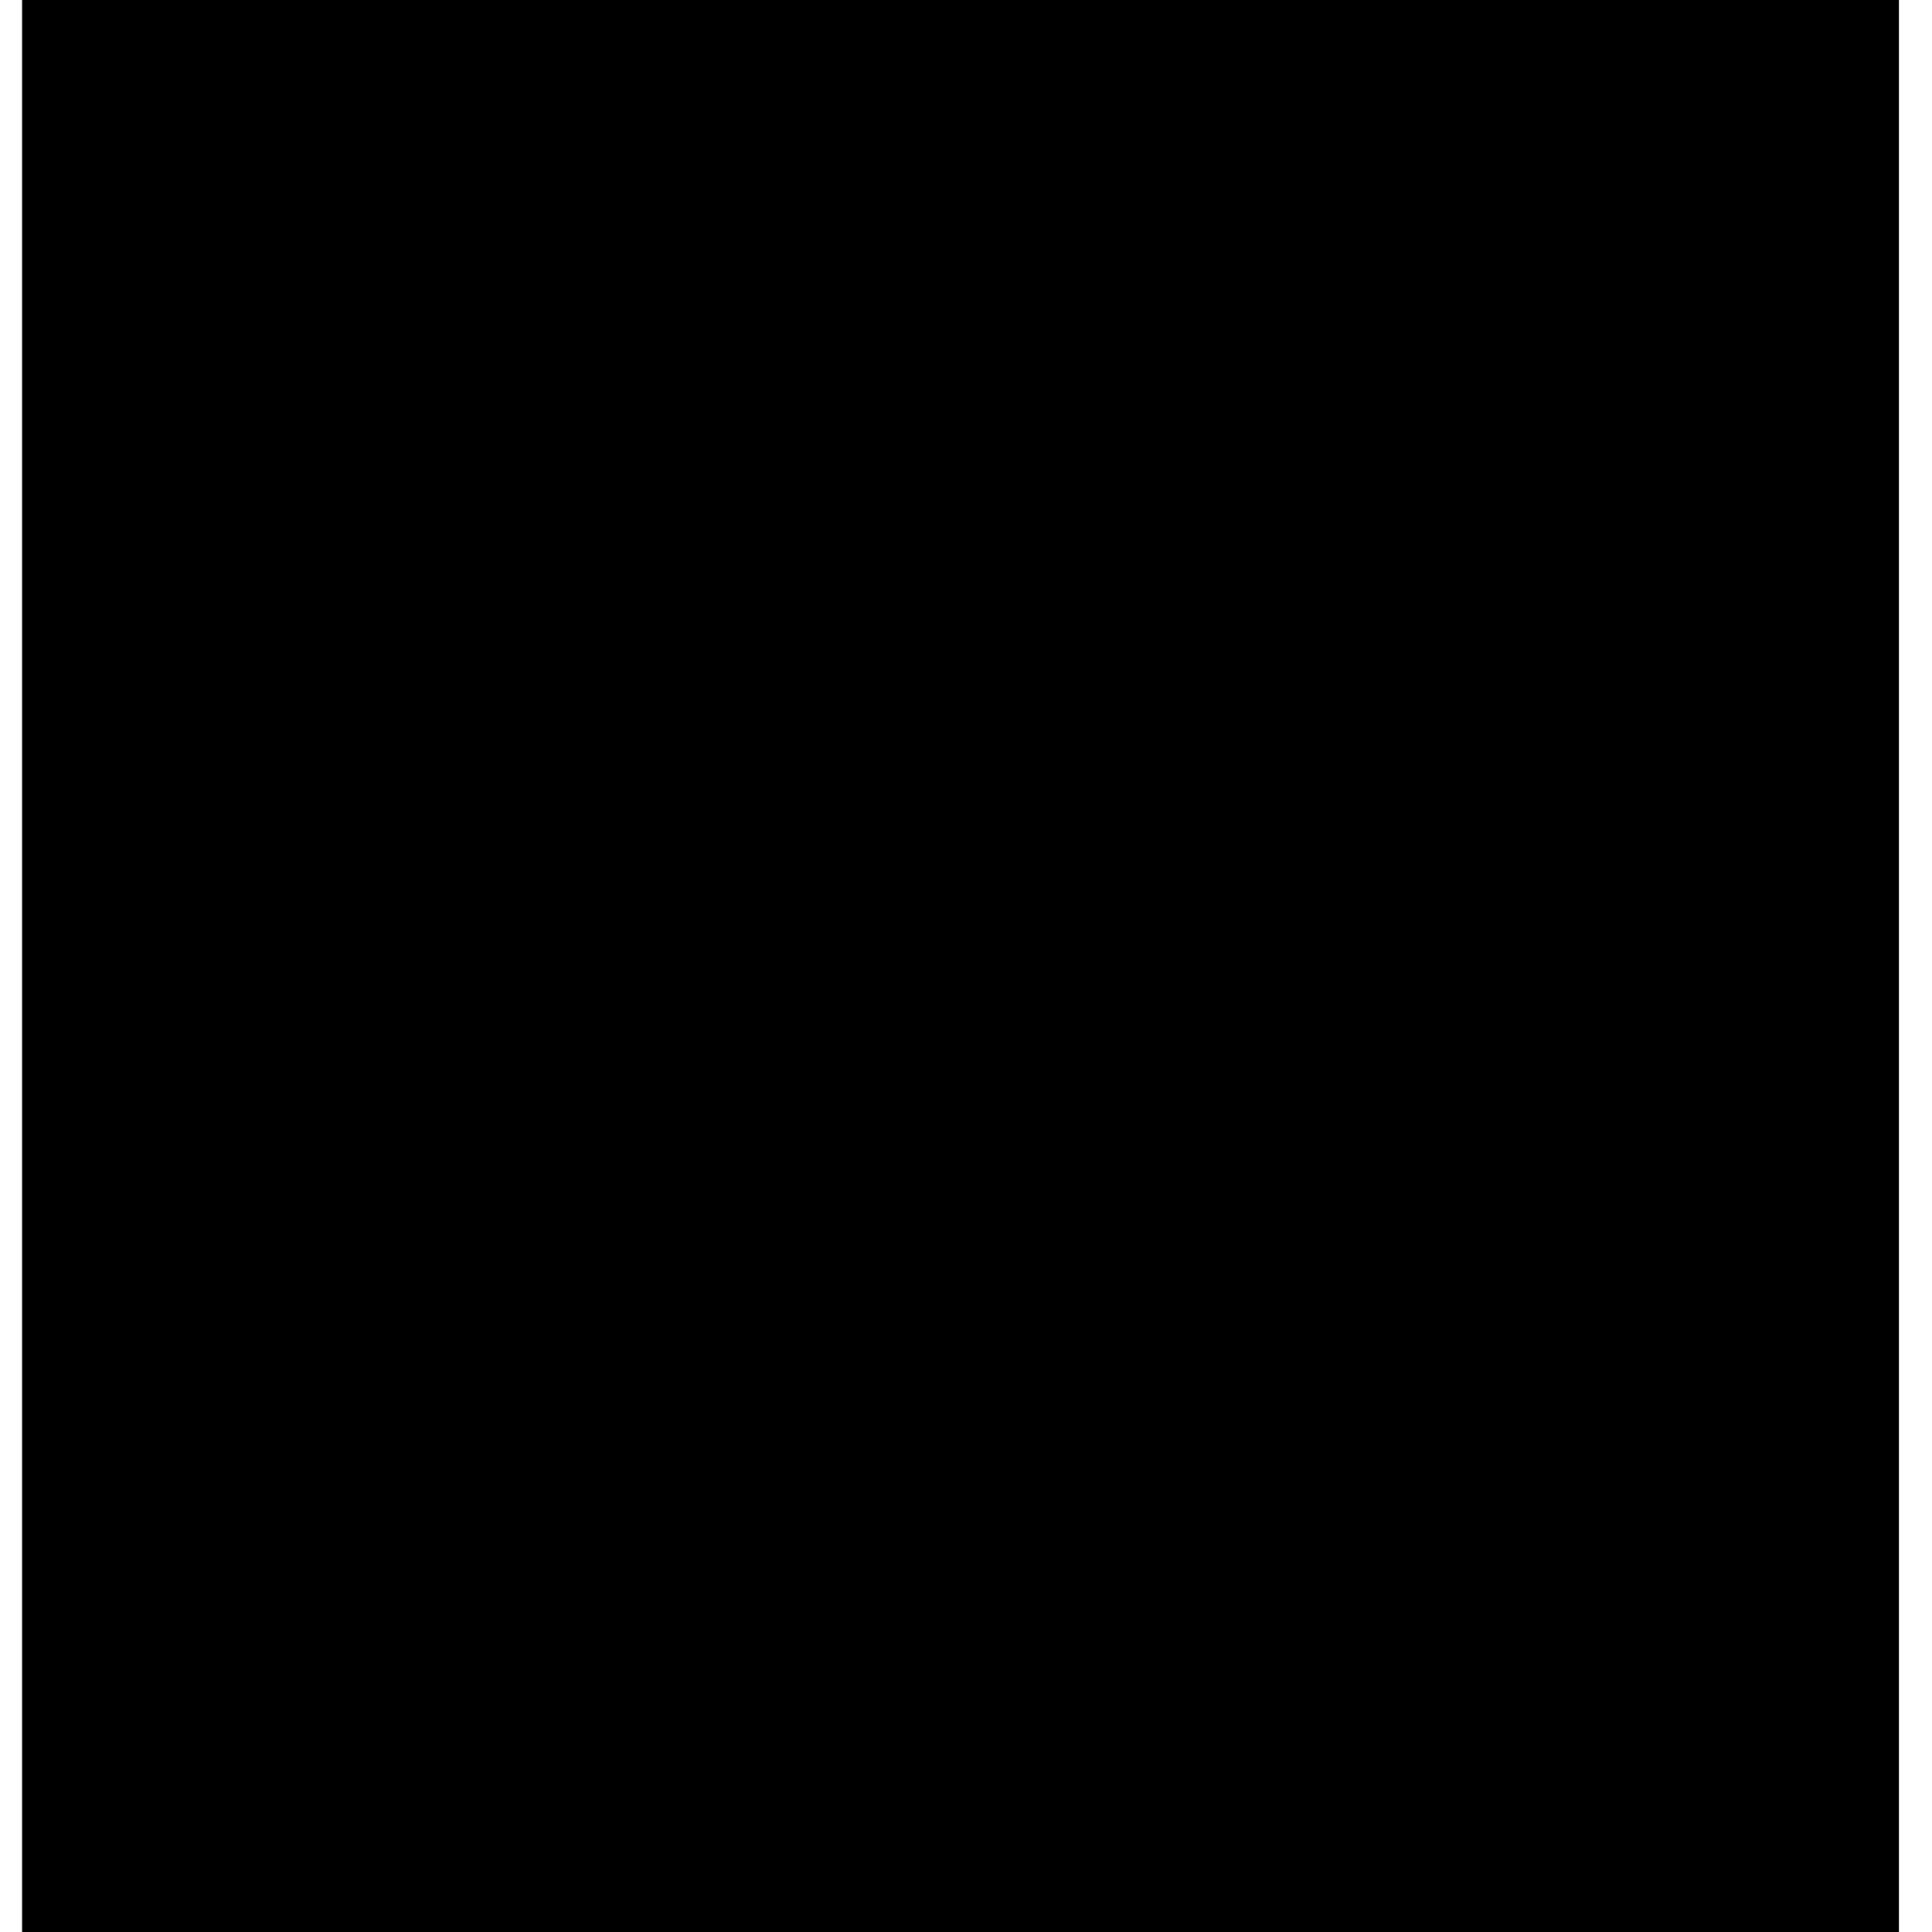
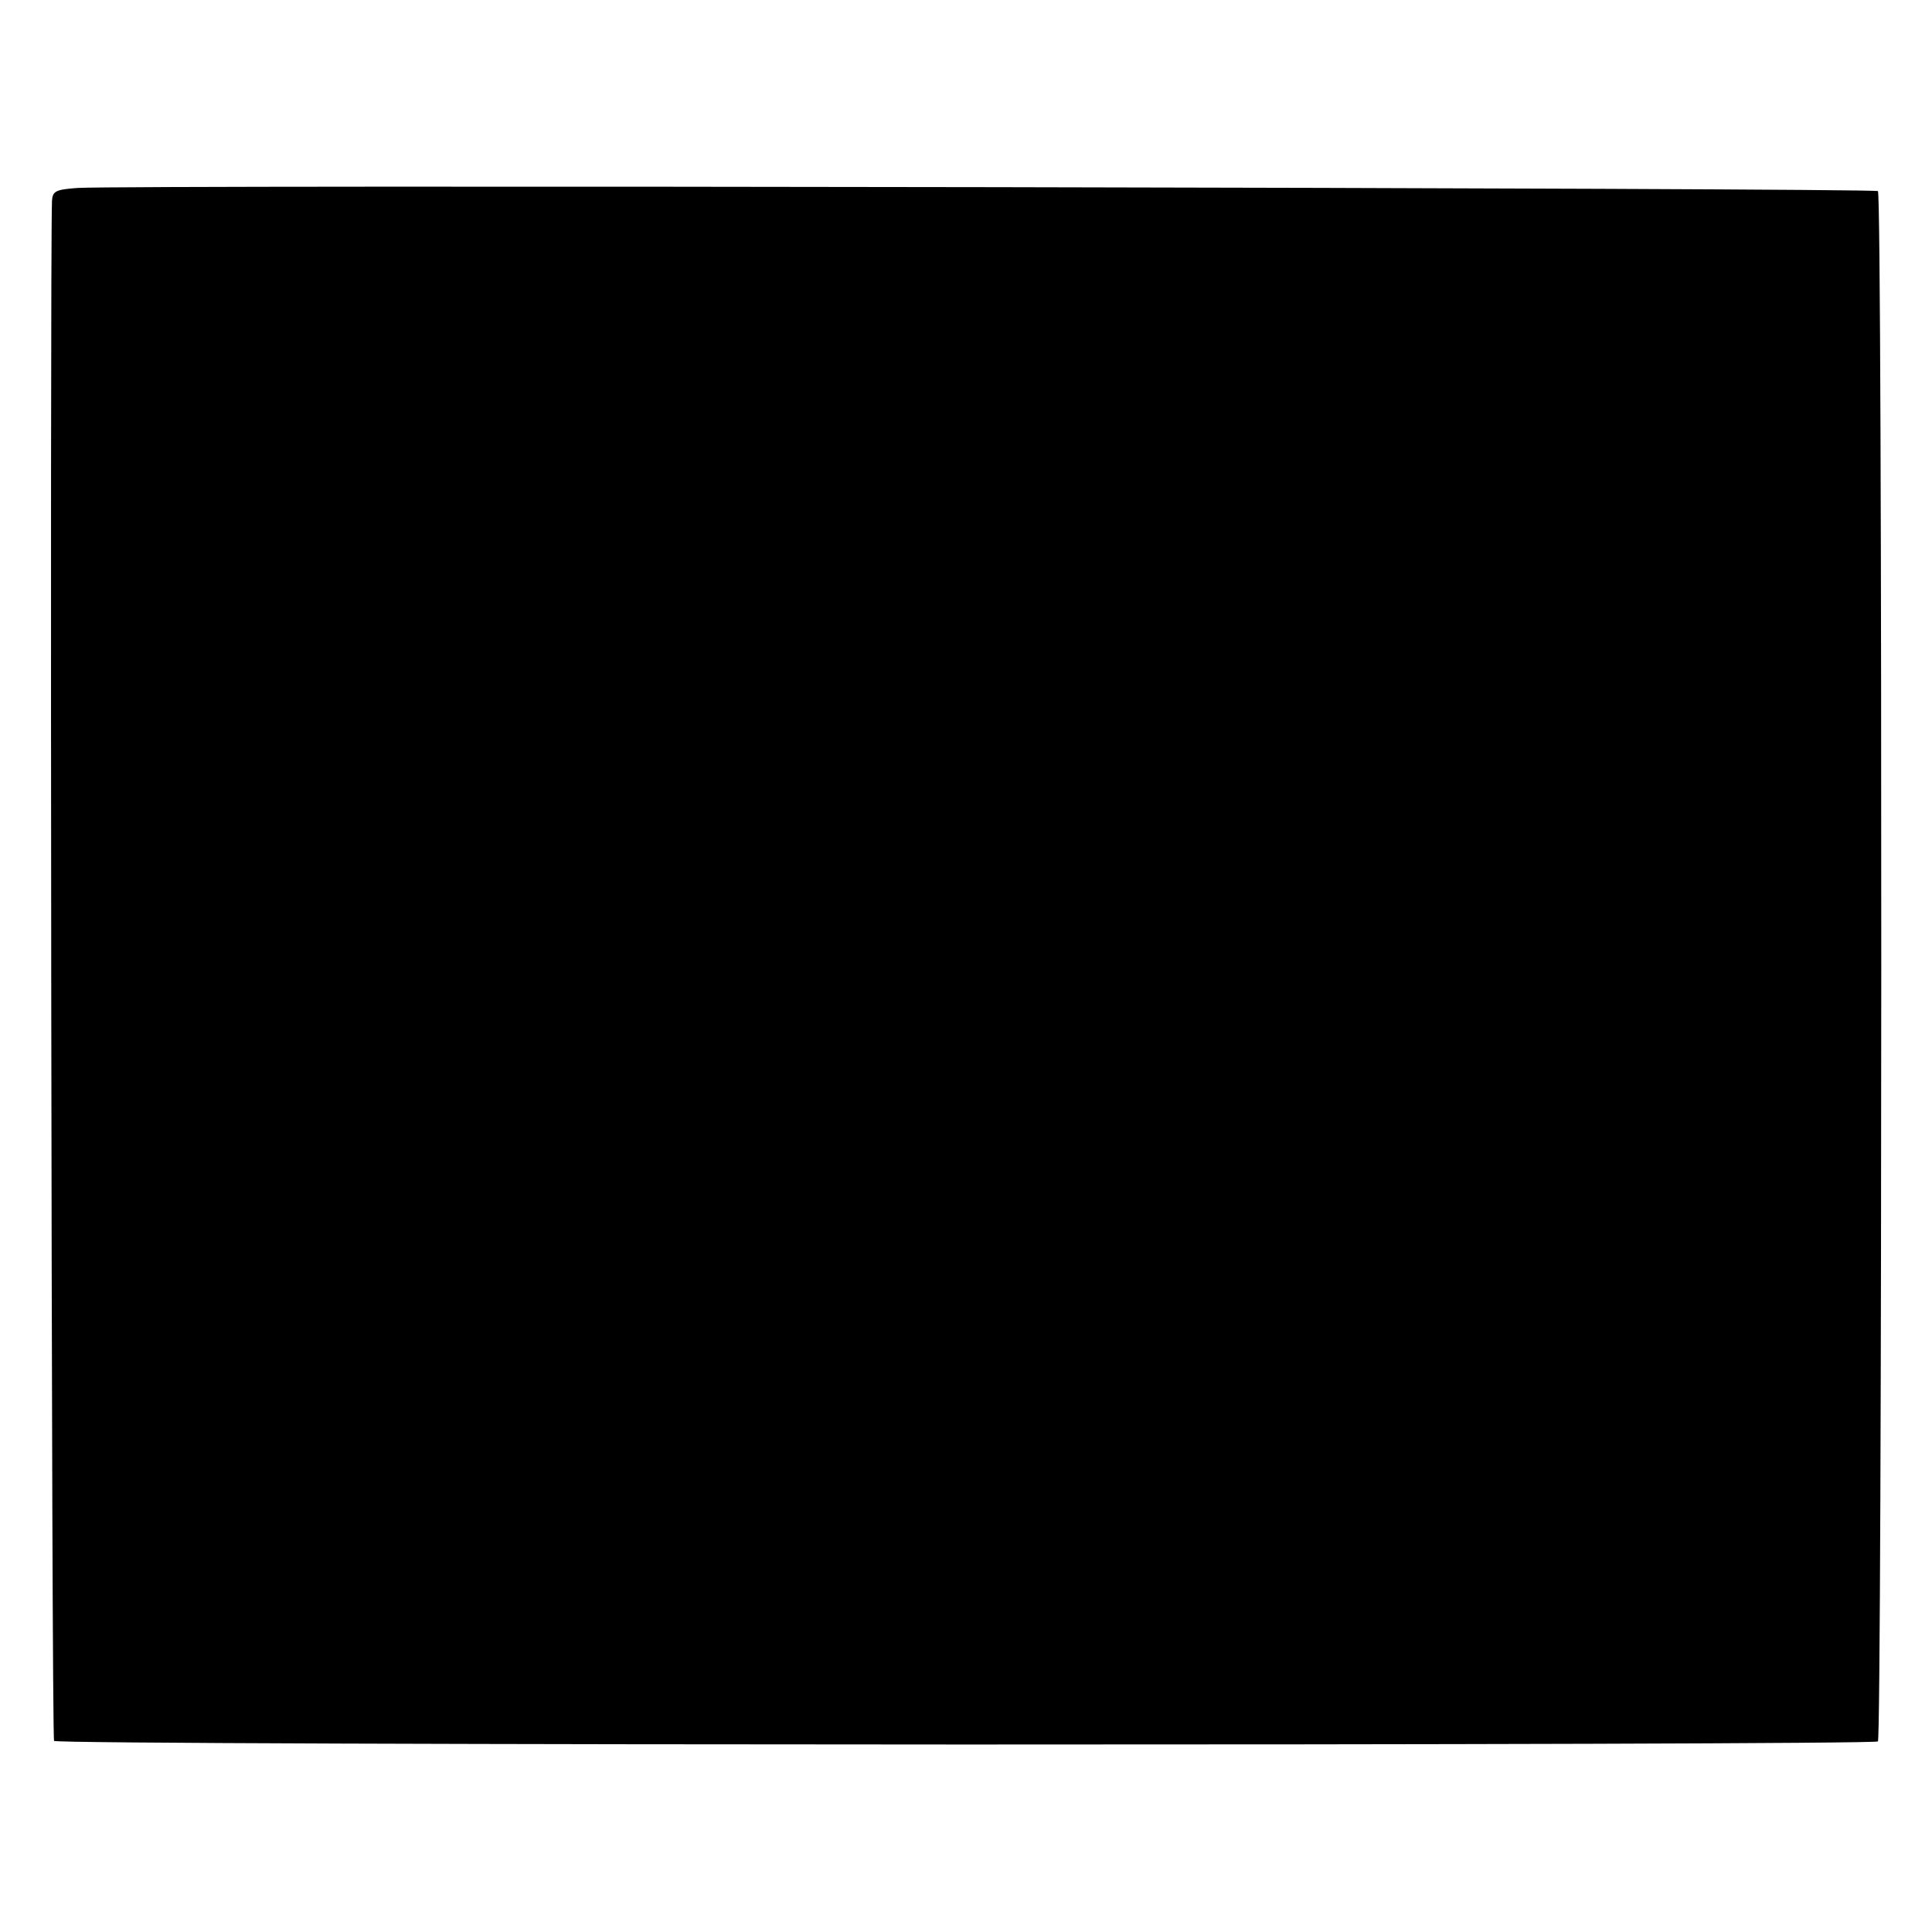
- <svg xmlns="http://www.w3.org/2000/svg" version="1.0" width="175pt" height="175pt" viewBox="0 0 175 175" preserveAspectRatio="xMidYMid meet">
-   <g transform="translate(0,175) scale(0.1,-0.1)" fill="#000000" stroke="none">
-     <path d="M20 875 l0 -875 850 0 850 0 0 875 0 875 -850 0 -850 0 0 -875z" />
+ <svg xmlns="http://www.w3.org/2000/svg" version="1.0" width="368pt" height="368pt" viewBox="0 0 368 368" preserveAspectRatio="xMidYMid meet">
+   <g transform="translate(0,368) scale(0.1,-0.1)" fill="#000000" stroke="none">
+     <path d="M148 3322 c-42 -3 -48 -6 -49 -25 -4 -122 -1 -2929 4 -2933 8 -9 3465 -9 3474 -1 8 9 9 2945 0 2953 -6 6 -3336 12 -3429 6z" />
  </g>
</svg>
